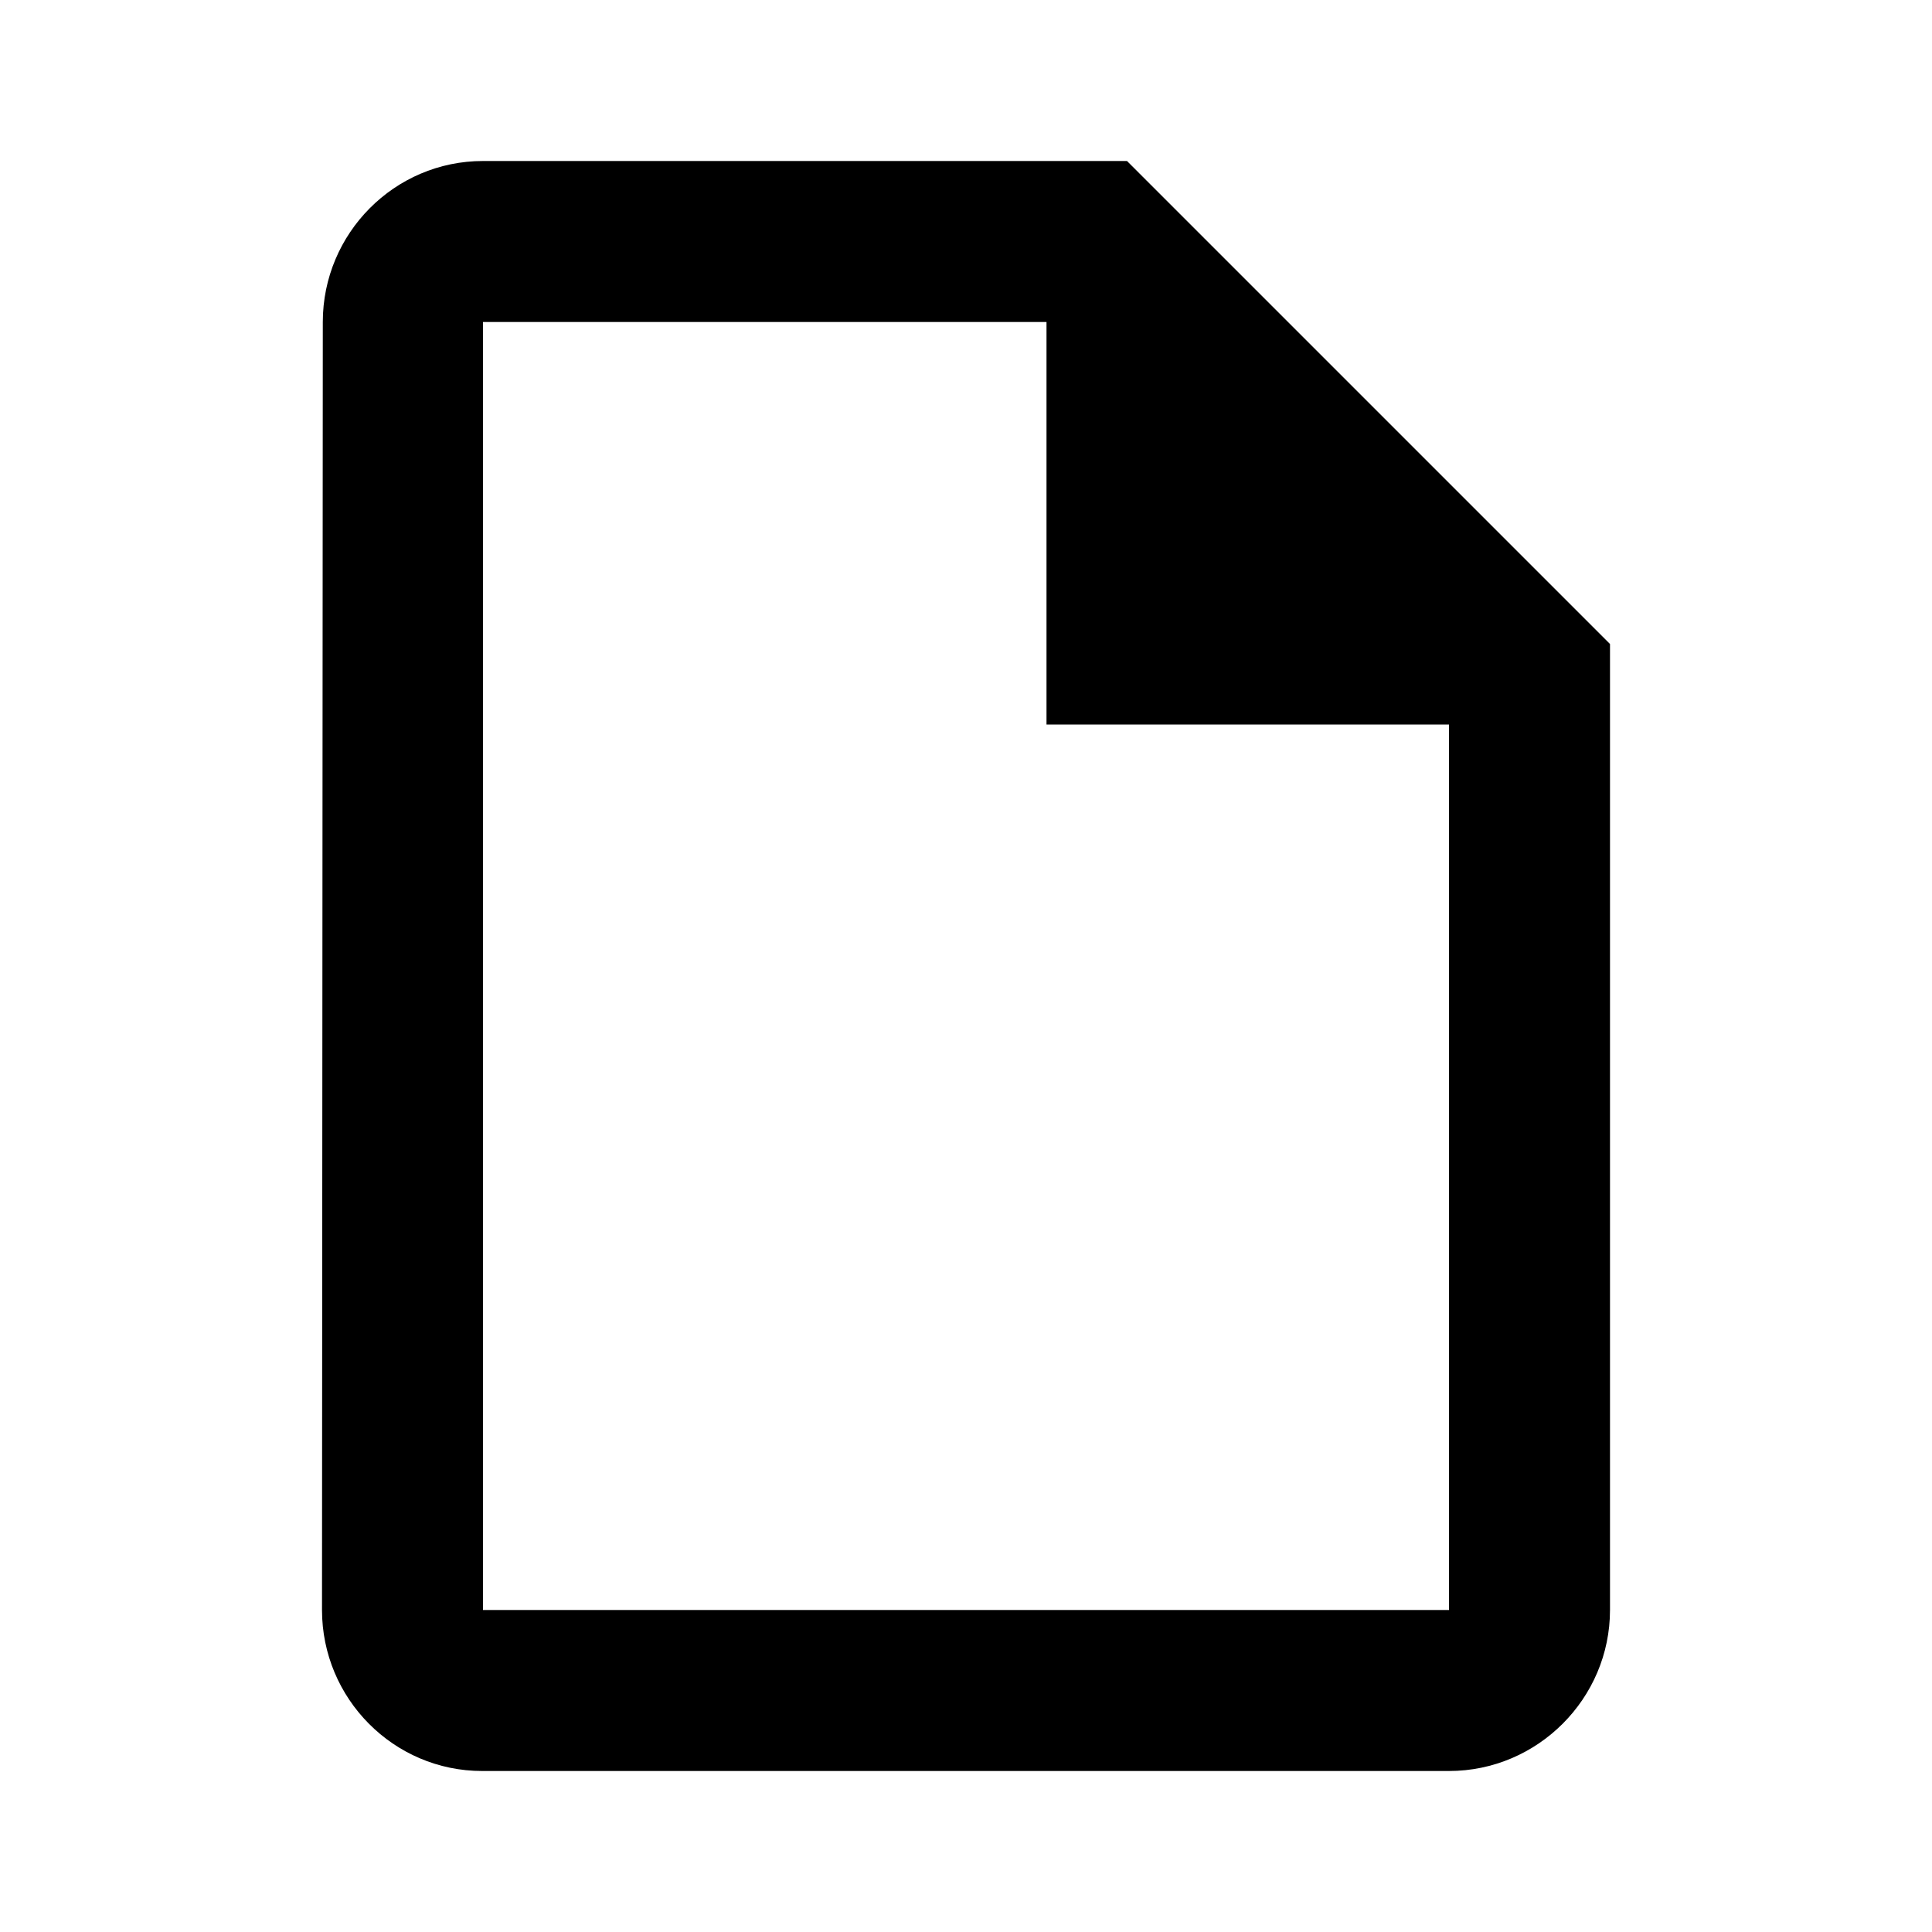
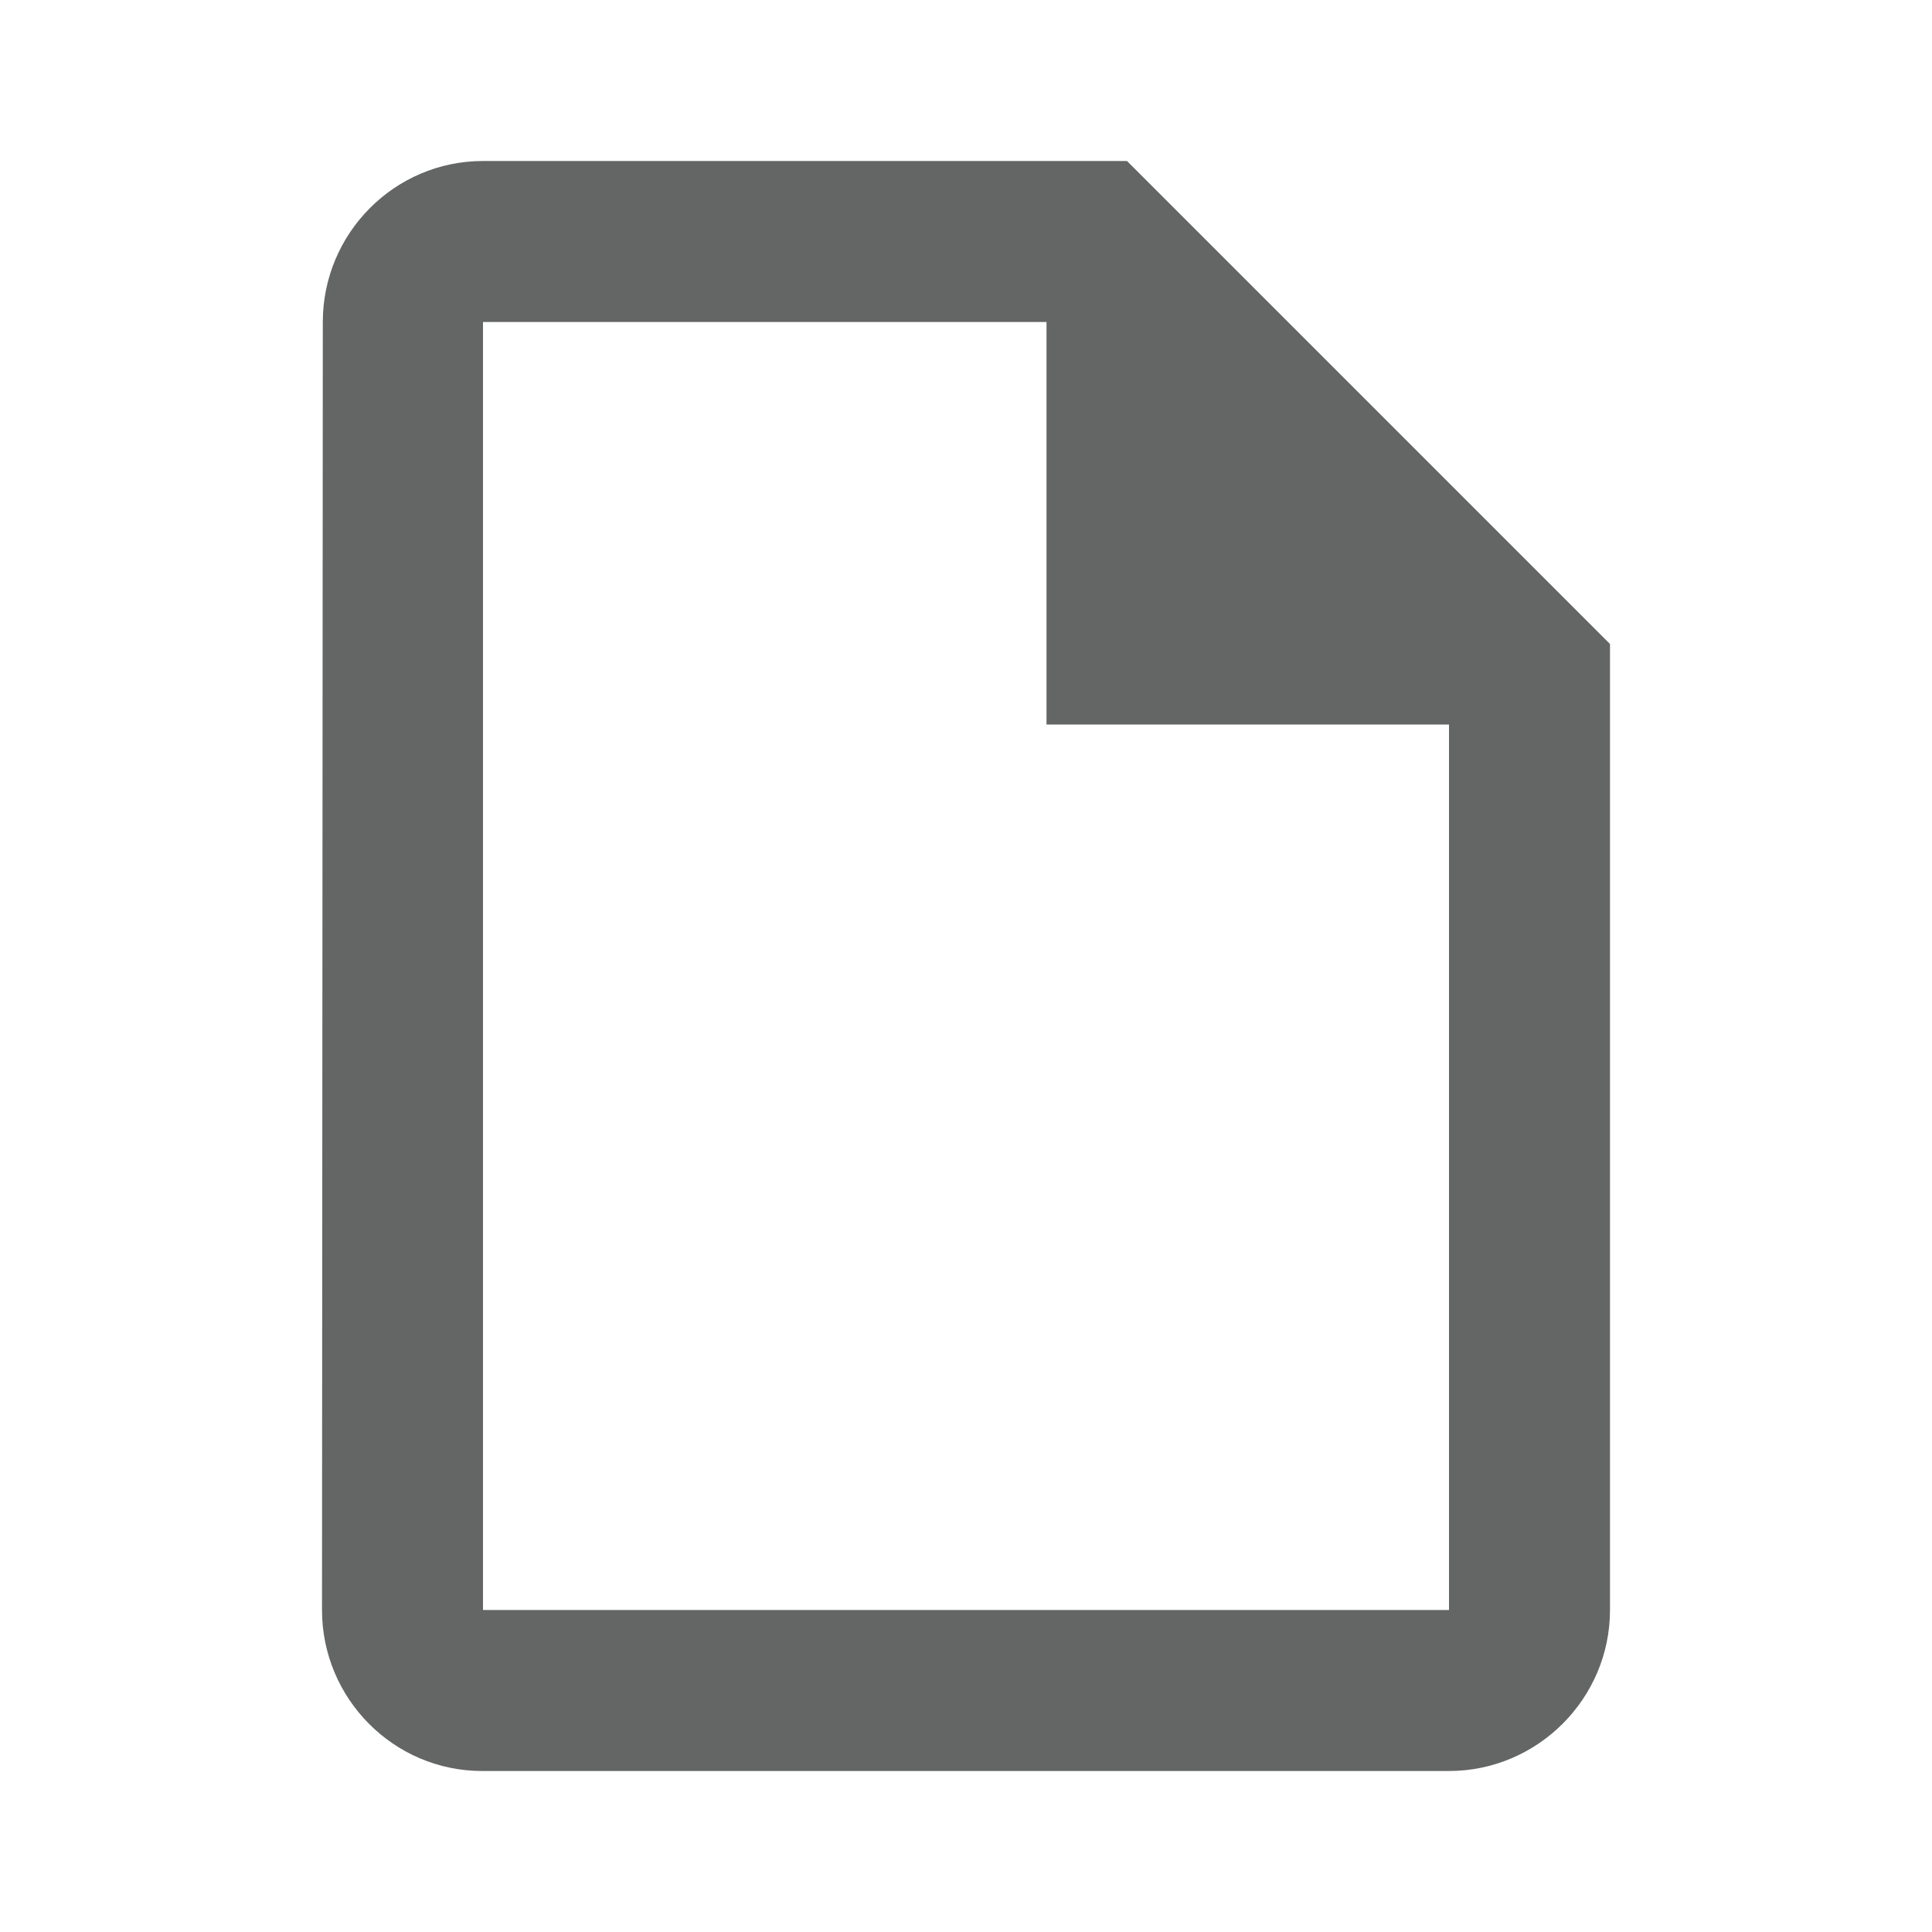
- <svg xmlns="http://www.w3.org/2000/svg" height="24px" viewBox="0 0 24 24" width="24px" fill="#000000">
+ <svg xmlns="http://www.w3.org/2000/svg" height="24px" viewBox="0 0 24 24" width="24px" fill="#646665">
  <path d="M0 0h24v24H0V0z" fill="none" />
  <path d="M14 2H6c-1.1 0-1.99.9-1.99 2L4 20c0 1.1.89 2 1.99 2H18c1.1 0 2-.9 2-2V8l-6-6zM6 20V4h7v5h5v11H6z" />
</svg>
